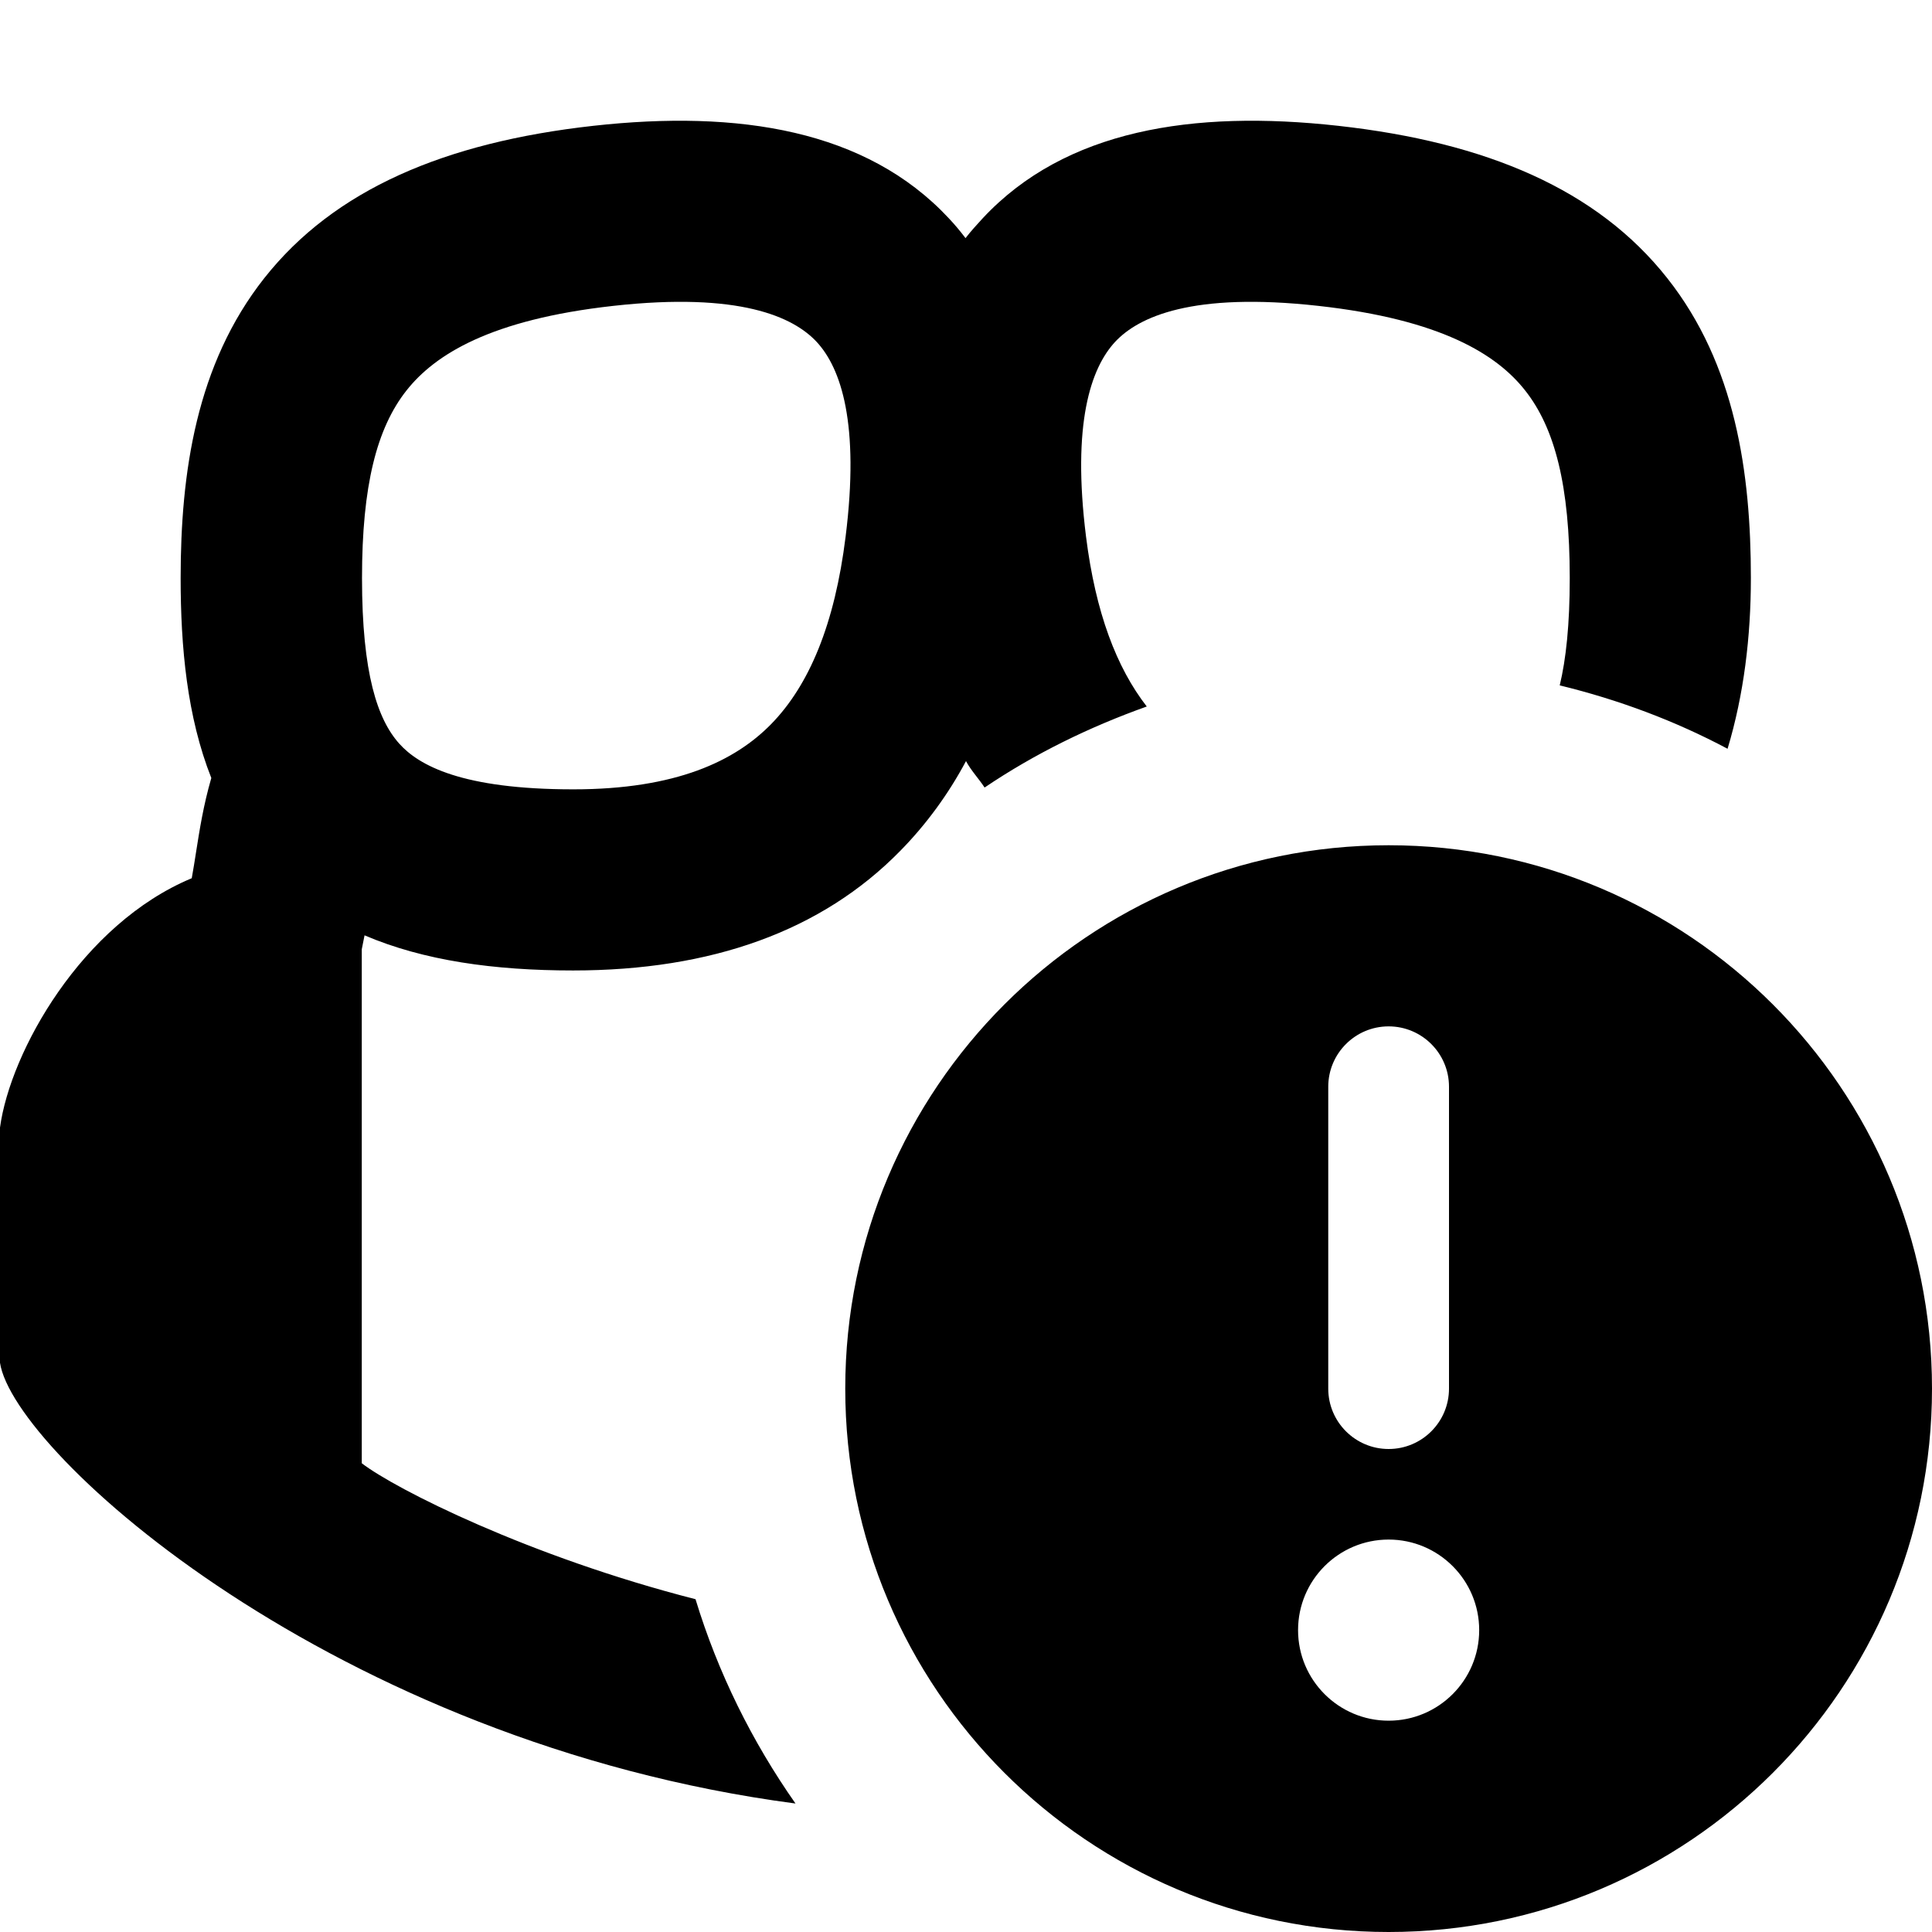
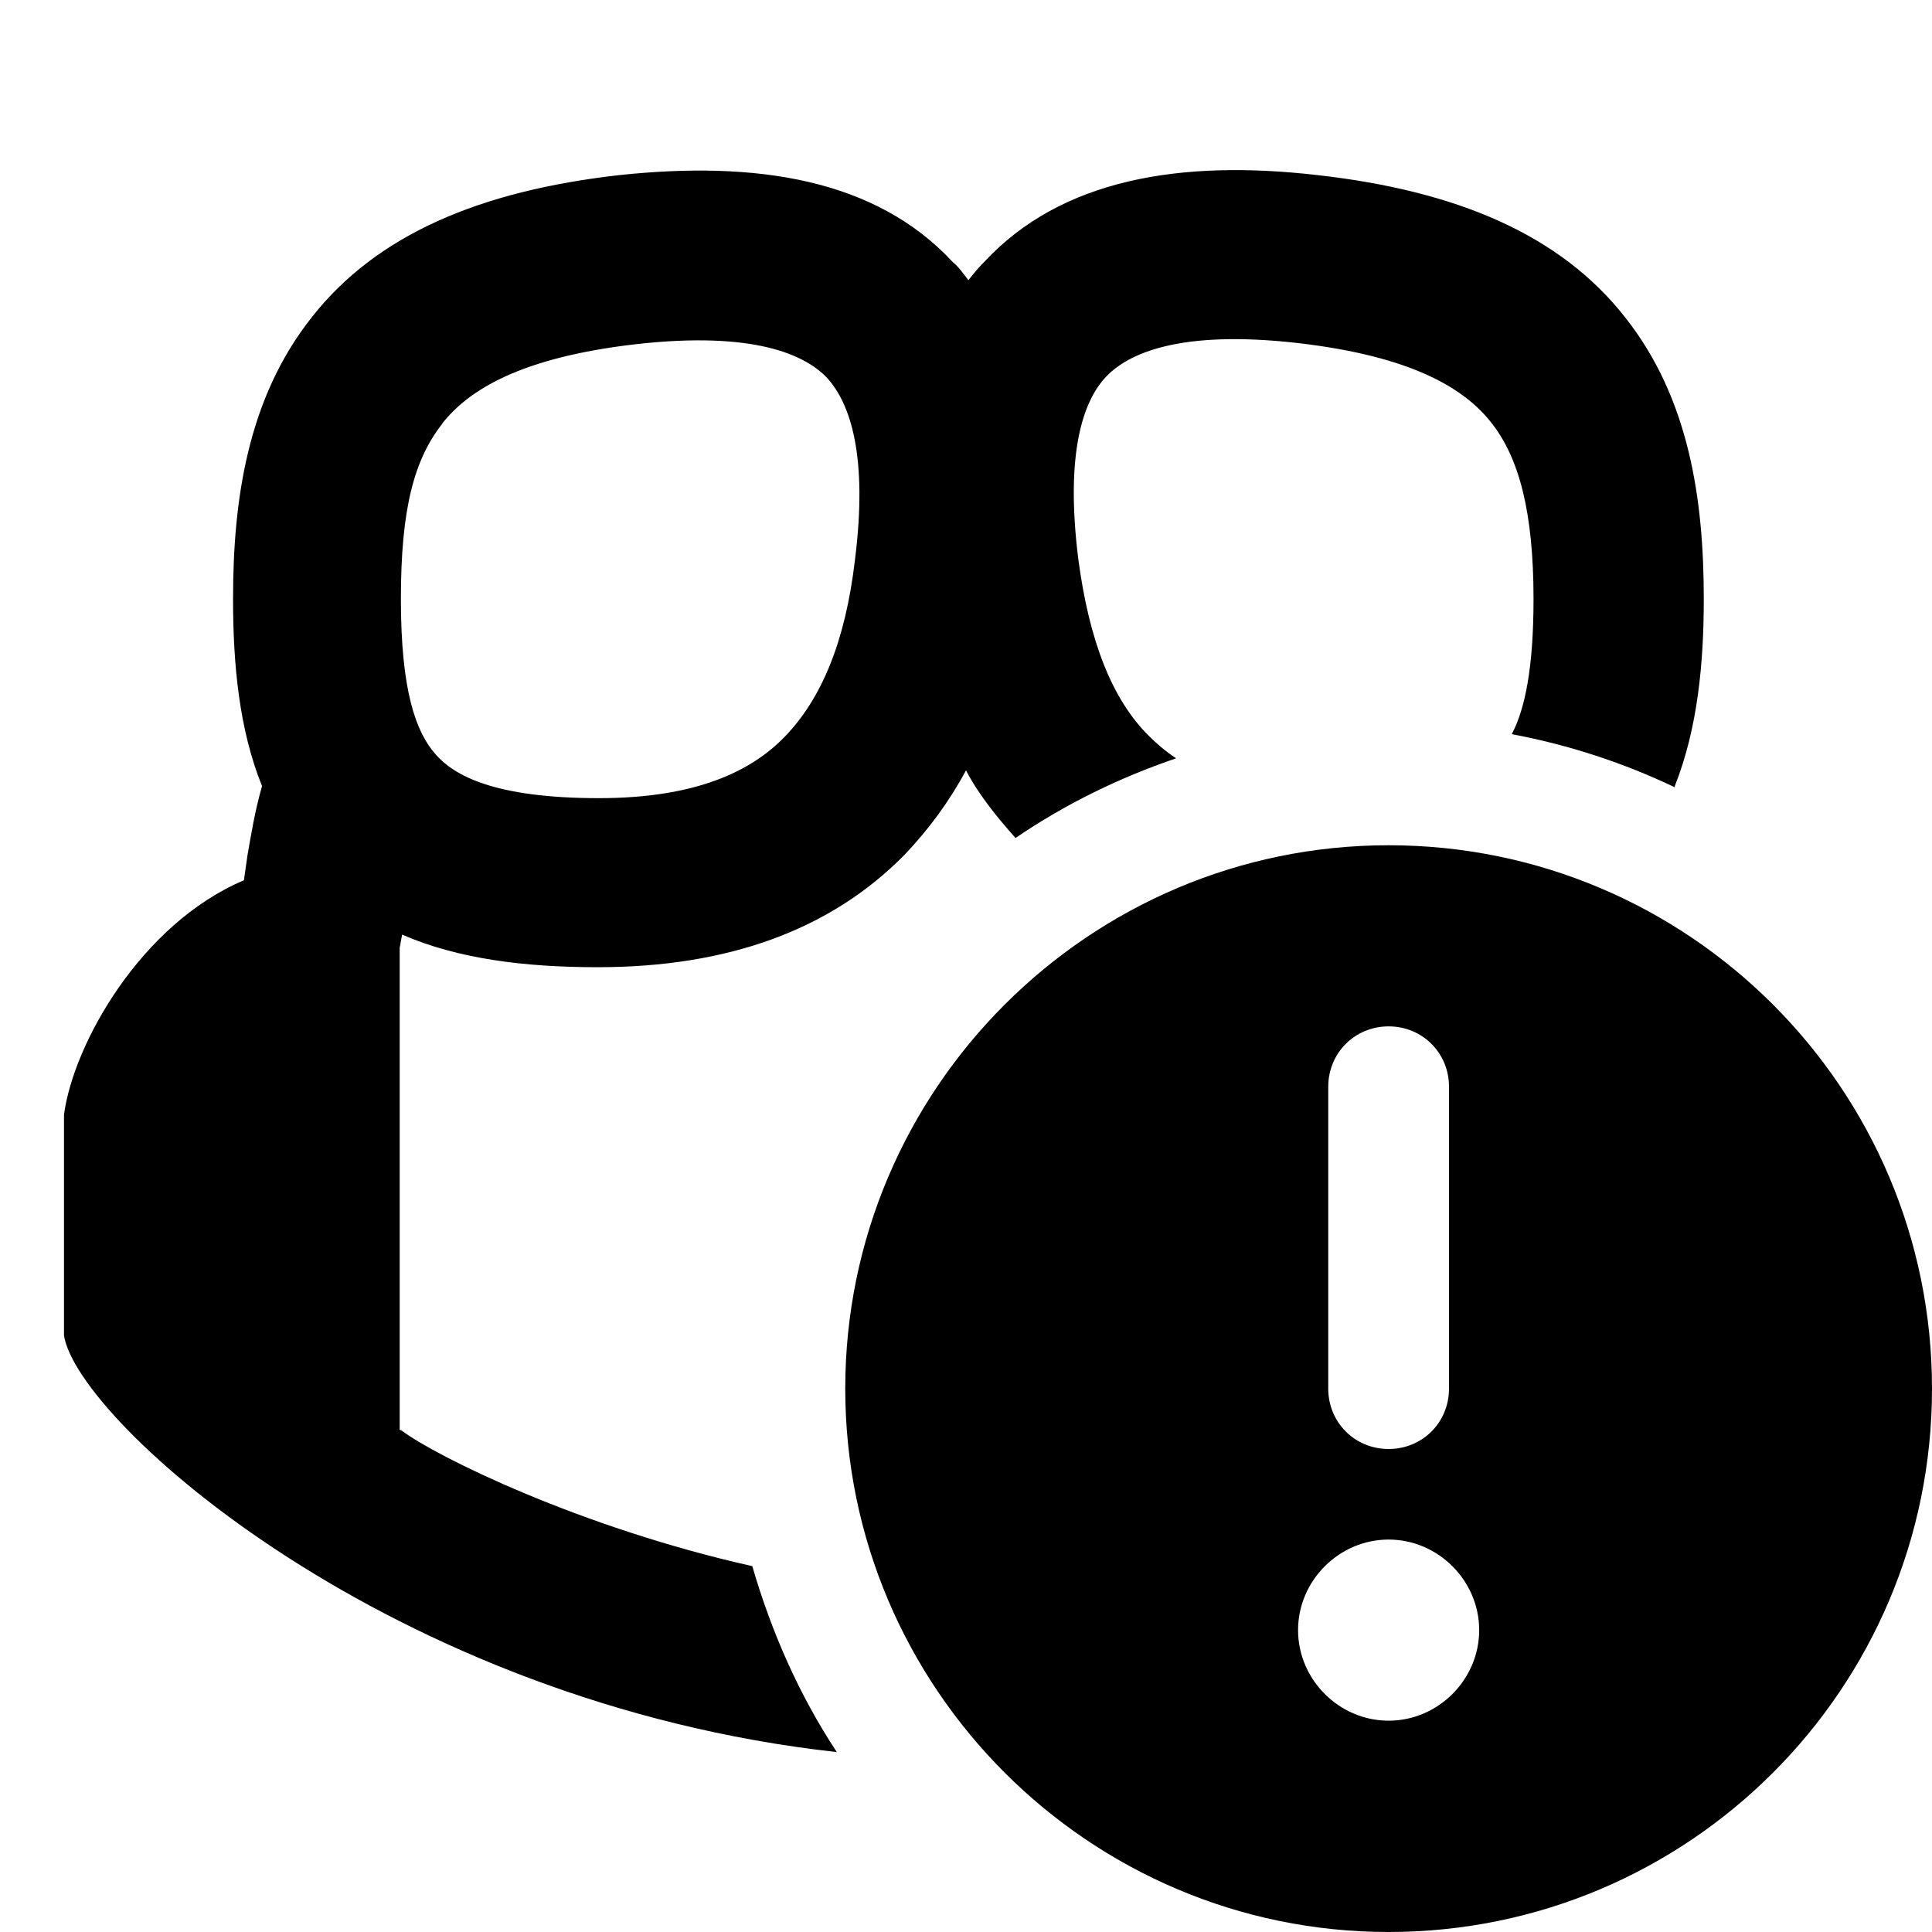
<svg xmlns="http://www.w3.org/2000/svg" width="16" height="16" viewBox="0 0 16 16" fill="currentColor">
-   <path d="M11.5 7C9.015 7 7 9.015 7 11.5C7 13.985 9.015 16 11.5 16C13.985 16 16 13.985 16 11.5C16 9.015 13.985 7 11.5 7ZM11 9C11 8.724 11.224 8.5 11.5 8.5C11.776 8.5 12 8.724 12 9V11.5C12 11.776 11.776 12 11.5 12C11.224 12 11 11.776 11 11.5V9ZM11.5 14.25C11.086 14.25 10.75 13.914 10.75 13.5C10.75 13.086 11.086 12.75 11.5 12.75C11.914 12.75 12.25 13.086 12.25 13.5C12.25 13.914 11.914 14.25 11.5 14.25ZM2.996 12.118V7.862L3.019 7.746C3.51 7.956 4.094 8.037 4.746 8.037C5.893 8.037 6.806 7.71 7.456 7.046C7.672 6.826 7.855 6.575 8 6.303C8.042 6.382 8.105 6.447 8.154 6.522C8.567 6.243 9.02 6.021 9.497 5.851C9.247 5.529 9.073 5.074 8.994 4.444C8.877 3.509 9.032 3.049 9.236 2.83C9.429 2.624 9.873 2.417 10.917 2.533C11.937 2.646 12.397 2.937 12.63 3.233C12.877 3.545 13 4.022 13 4.787C13 5.173 12.969 5.46 12.917 5.676C13.406 5.795 13.873 5.97 14.307 6.201C14.442 5.753 14.5 5.273 14.5 4.787C14.5 3.917 14.373 3.018 13.807 2.303C13.228 1.57 12.313 1.179 11.083 1.042C9.877 0.908 8.821 1.076 8.139 1.807C8.09 1.86 8.04 1.915 7.996 1.972C7.953 1.915 7.907 1.86 7.857 1.807C7.175 1.076 6.119 0.908 4.913 1.042C3.683 1.179 2.768 1.57 2.189 2.303C1.624 3.018 1.496 3.917 1.496 4.787C1.496 5.359 1.549 5.935 1.75 6.443C1.684 6.671 1.653 6.872 1.624 7.055C1.612 7.13 1.601 7.203 1.588 7.273C0.677 7.652 0.085 8.71 0 9.338V11.286C0.112 12.032 2.77 14.432 6.588 14.936C6.229 14.424 5.946 13.855 5.76 13.244C4.381 12.891 3.274 12.332 2.996 12.118ZM3.367 3.233C3.601 2.937 4.061 2.646 5.08 2.533C6.125 2.417 6.569 2.624 6.762 2.83C6.966 3.049 7.12 3.509 7.003 4.444C6.913 5.17 6.701 5.675 6.386 5.997C6.087 6.302 5.601 6.537 4.748 6.537C3.825 6.537 3.468 6.339 3.306 6.158C3.127 5.958 2.998 5.58 2.998 4.787C2.998 4.022 3.12 3.545 3.367 3.233Z" />
+   <path fill-rule="evenodd" clip-rule="evenodd" d="M11.5 7C9.02 7 7 9.02 7 11.5C7 13.98 9.02 16 11.5 16C13.98 16 16 13.99 16 11.5C16 9.01 13.98 7 11.5 7ZM11 9C11 8.72 11.22 8.5 11.5 8.5C11.78 8.5 12 8.72 12 9V11.5C12 11.78 11.78 12 11.5 12C11.22 12 11 11.78 11 11.5V9ZM11.5 14.25C11.09 14.25 10.75 13.91 10.75 13.5C10.75 13.09 11.09 12.75 11.5 12.75C11.91 12.75 12.25 13.09 12.25 13.5C12.25 13.91 11.91 14.25 11.5 14.25ZM3.31 11.84V7.85L3.33 7.74C3.79 7.94 4.34 8.01 4.95 8.01C6.03 8.01 6.88 7.7 7.49 7.08C7.69 6.87 7.86 6.64 8 6.38C8.11 6.59 8.26 6.77 8.41 6.94C8.82 6.66 9.27 6.44 9.74 6.28C9.65 6.22 9.58 6.16 9.51 6.09C9.21 5.79 9.02 5.31 8.93 4.63C8.82 3.75 8.97 3.32 9.16 3.12C9.34 2.93 9.76 2.73 10.74 2.84C11.7 2.95 12.13 3.22 12.35 3.5C12.58 3.79 12.7 4.24 12.7 4.96C12.7 5.53 12.63 5.87 12.52 6.08C13 6.17 13.45 6.32 13.87 6.52C13.87 6.52 13.87 6.52 13.87 6.51C14.06 6.03 14.11 5.49 14.11 4.96C14.11 4.14 13.99 3.3 13.46 2.63C12.92 1.94 12.06 1.58 10.91 1.45C9.78 1.32 8.79 1.48 8.15 2.17C8.1 2.22 8.06 2.27 8.02 2.32C7.98 2.27 7.94 2.21 7.89 2.17C7.25 1.48 6.26 1.33 5.13 1.45C3.98 1.58 3.12 1.94 2.58 2.63C2.05 3.3 1.93 4.14 1.93 4.96C1.93 5.5 1.98 6.04 2.17 6.51C2.11 6.72 2.08 6.91 2.05 7.08C2.04 7.15 2.03 7.22 2.02 7.29C1.17 7.65 0.61 8.64 0.53 9.23V11.06C0.64 11.77 3.23 14.1 6.93 14.51C6.62 14.04 6.39 13.52 6.23 12.97C4.8 12.65 3.61 12.06 3.33 11.85L3.31 11.84ZM3.66 3.51C3.88 3.23 4.31 2.96 5.27 2.85C6.25 2.74 6.67 2.94 6.85 3.13C7.04 3.34 7.19 3.77 7.08 4.64C7 5.32 6.8 5.79 6.5 6.1C6.22 6.39 5.76 6.61 4.96 6.61C4.09 6.61 3.76 6.42 3.61 6.25C3.44 6.06 3.32 5.71 3.32 4.96C3.32 4.21 3.43 3.8 3.67 3.5L3.66 3.51Z" />
</svg>
